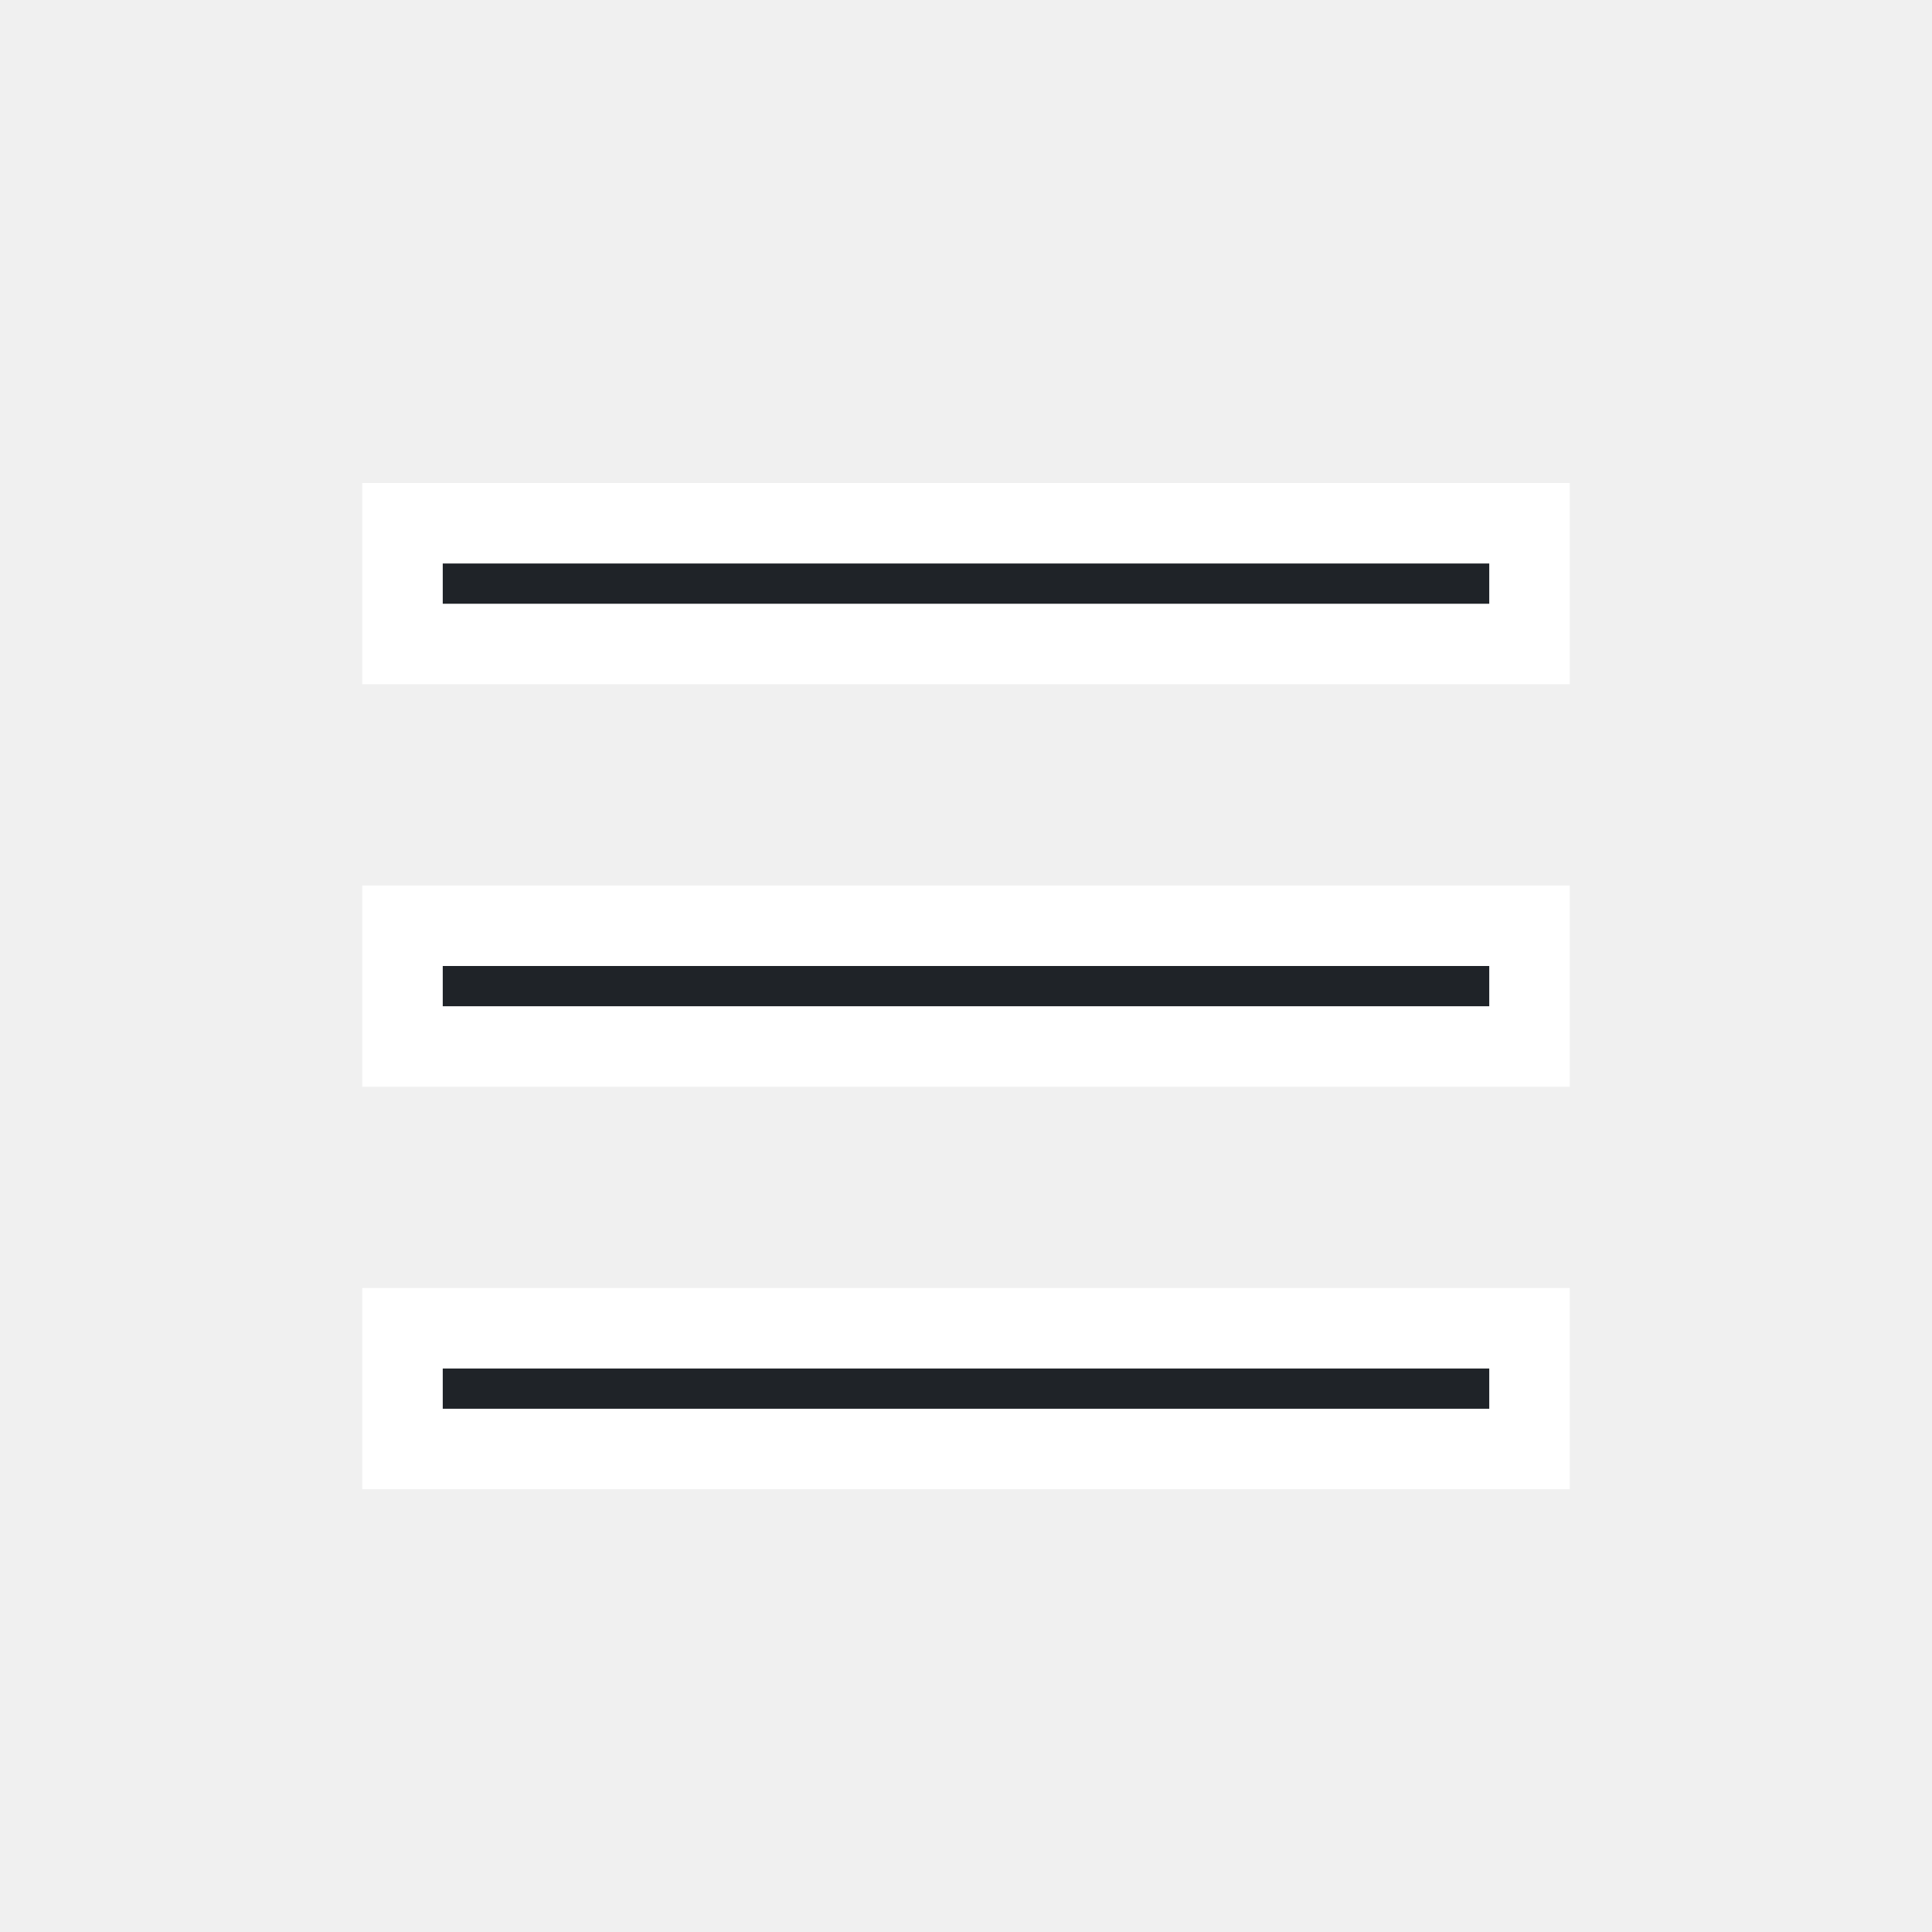
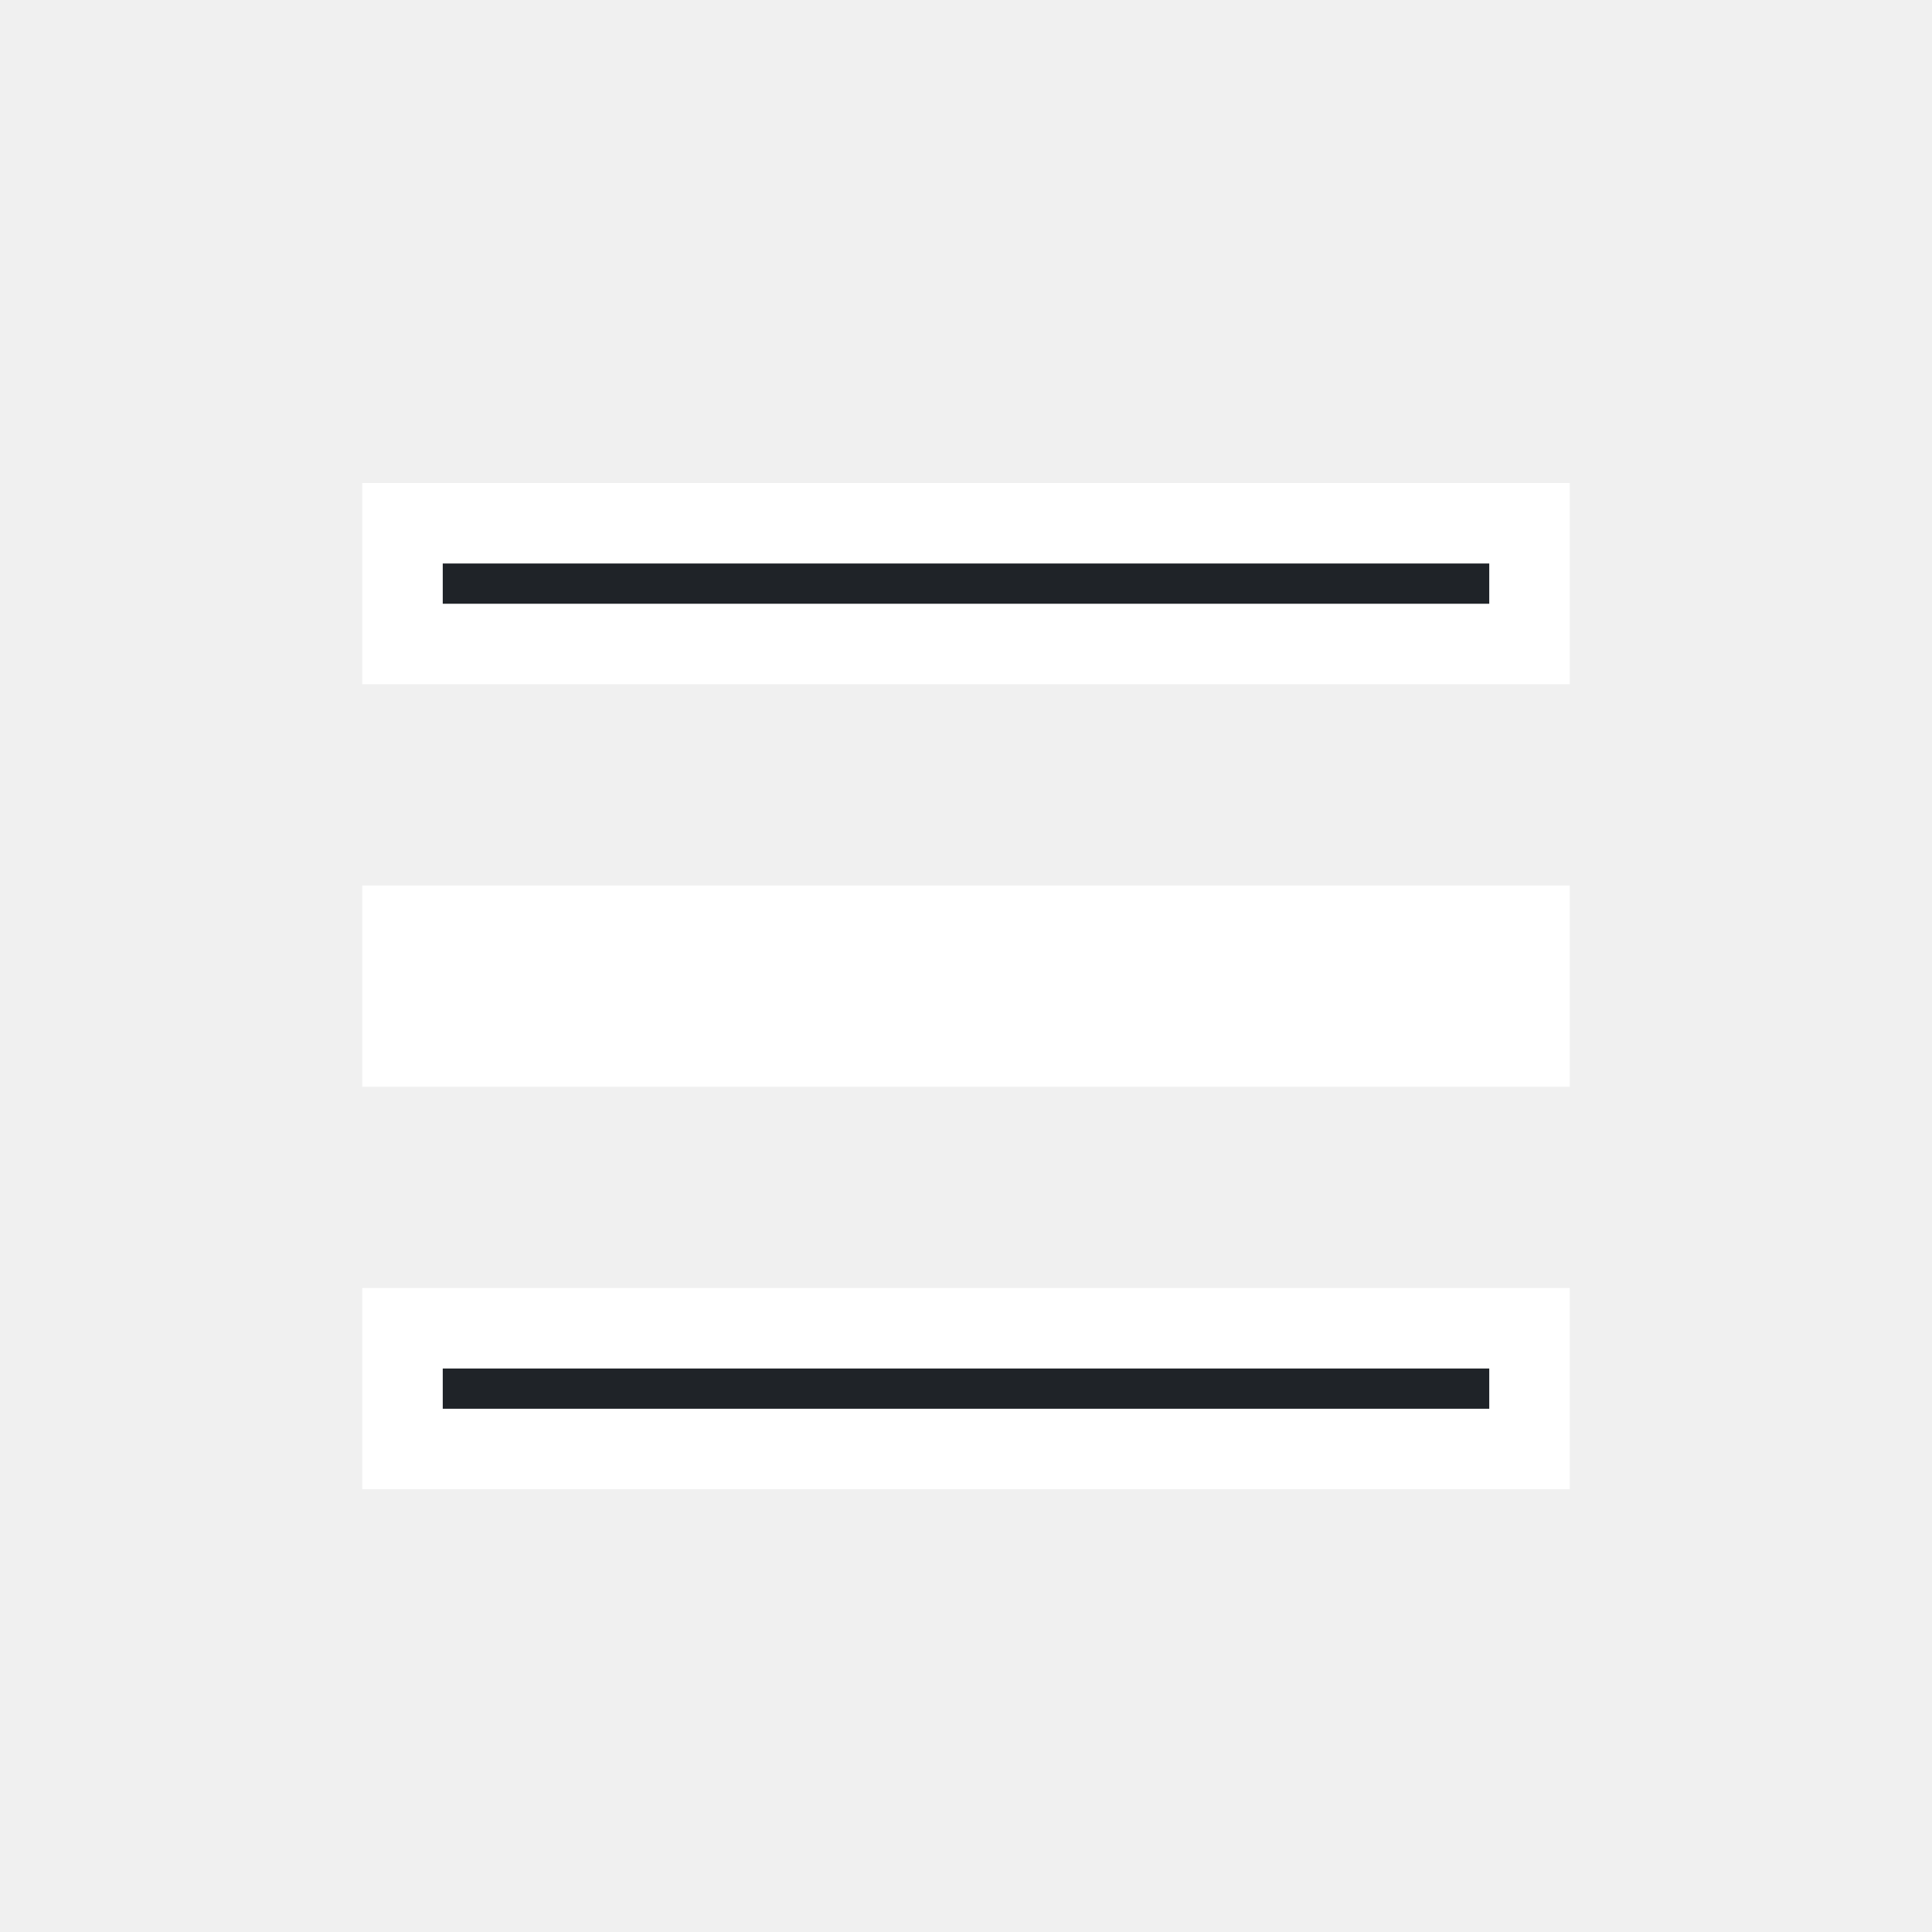
<svg xmlns="http://www.w3.org/2000/svg" viewBox="0 0 24 24" fill="none" stroke="#ffffff">
  <g id="SVGRepo_bgCarrier" stroke-width="0" />
  <g id="SVGRepo_tracerCarrier" stroke-linecap="round" stroke-linejoin="round" />
  <g id="SVGRepo_iconCarrier">
    <path d="M5 6.5H19V8H5V6.5Z" fill="#1F2328" />
    <path d="M5 16.5H19V18H5V16.5Z" fill="#1F2328" />
-     <path d="M5 11.5H19V13H5V11.5Z" fill="#1F2328" />
+     <path d="M5 11.5H19V13H5V11.5Z" fill="#FFFFFF" />
  </g>
</svg>
